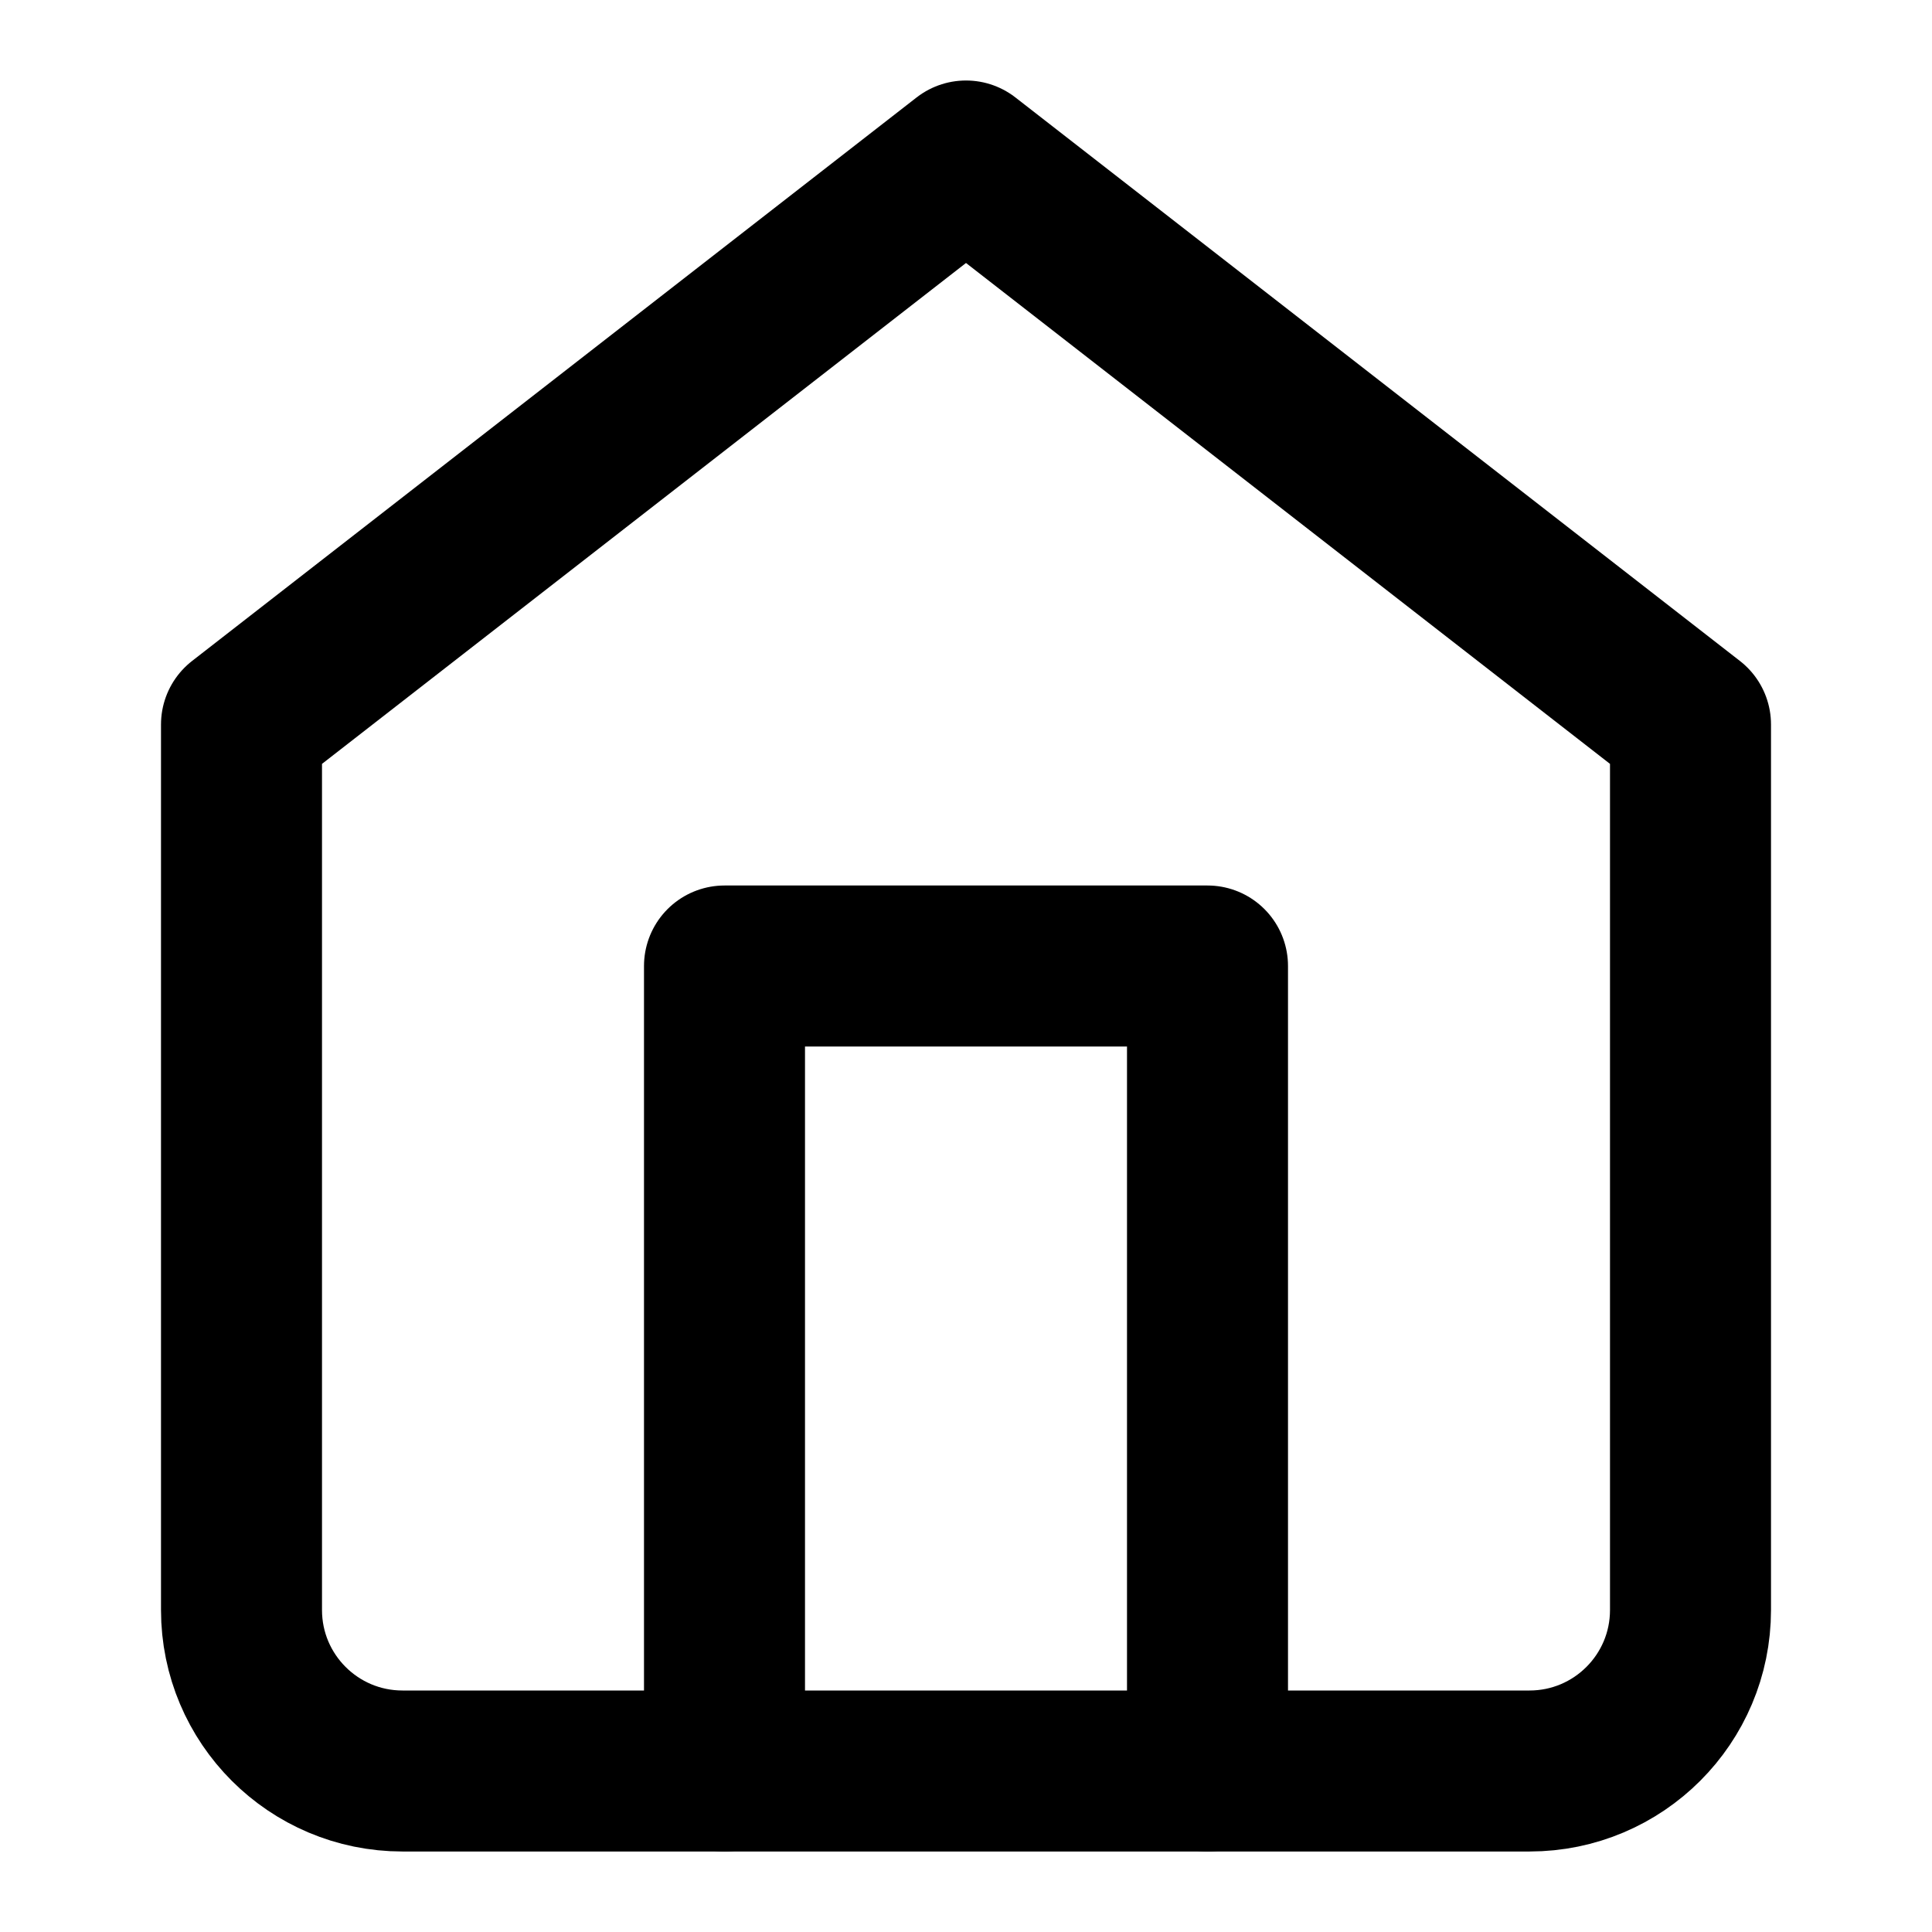
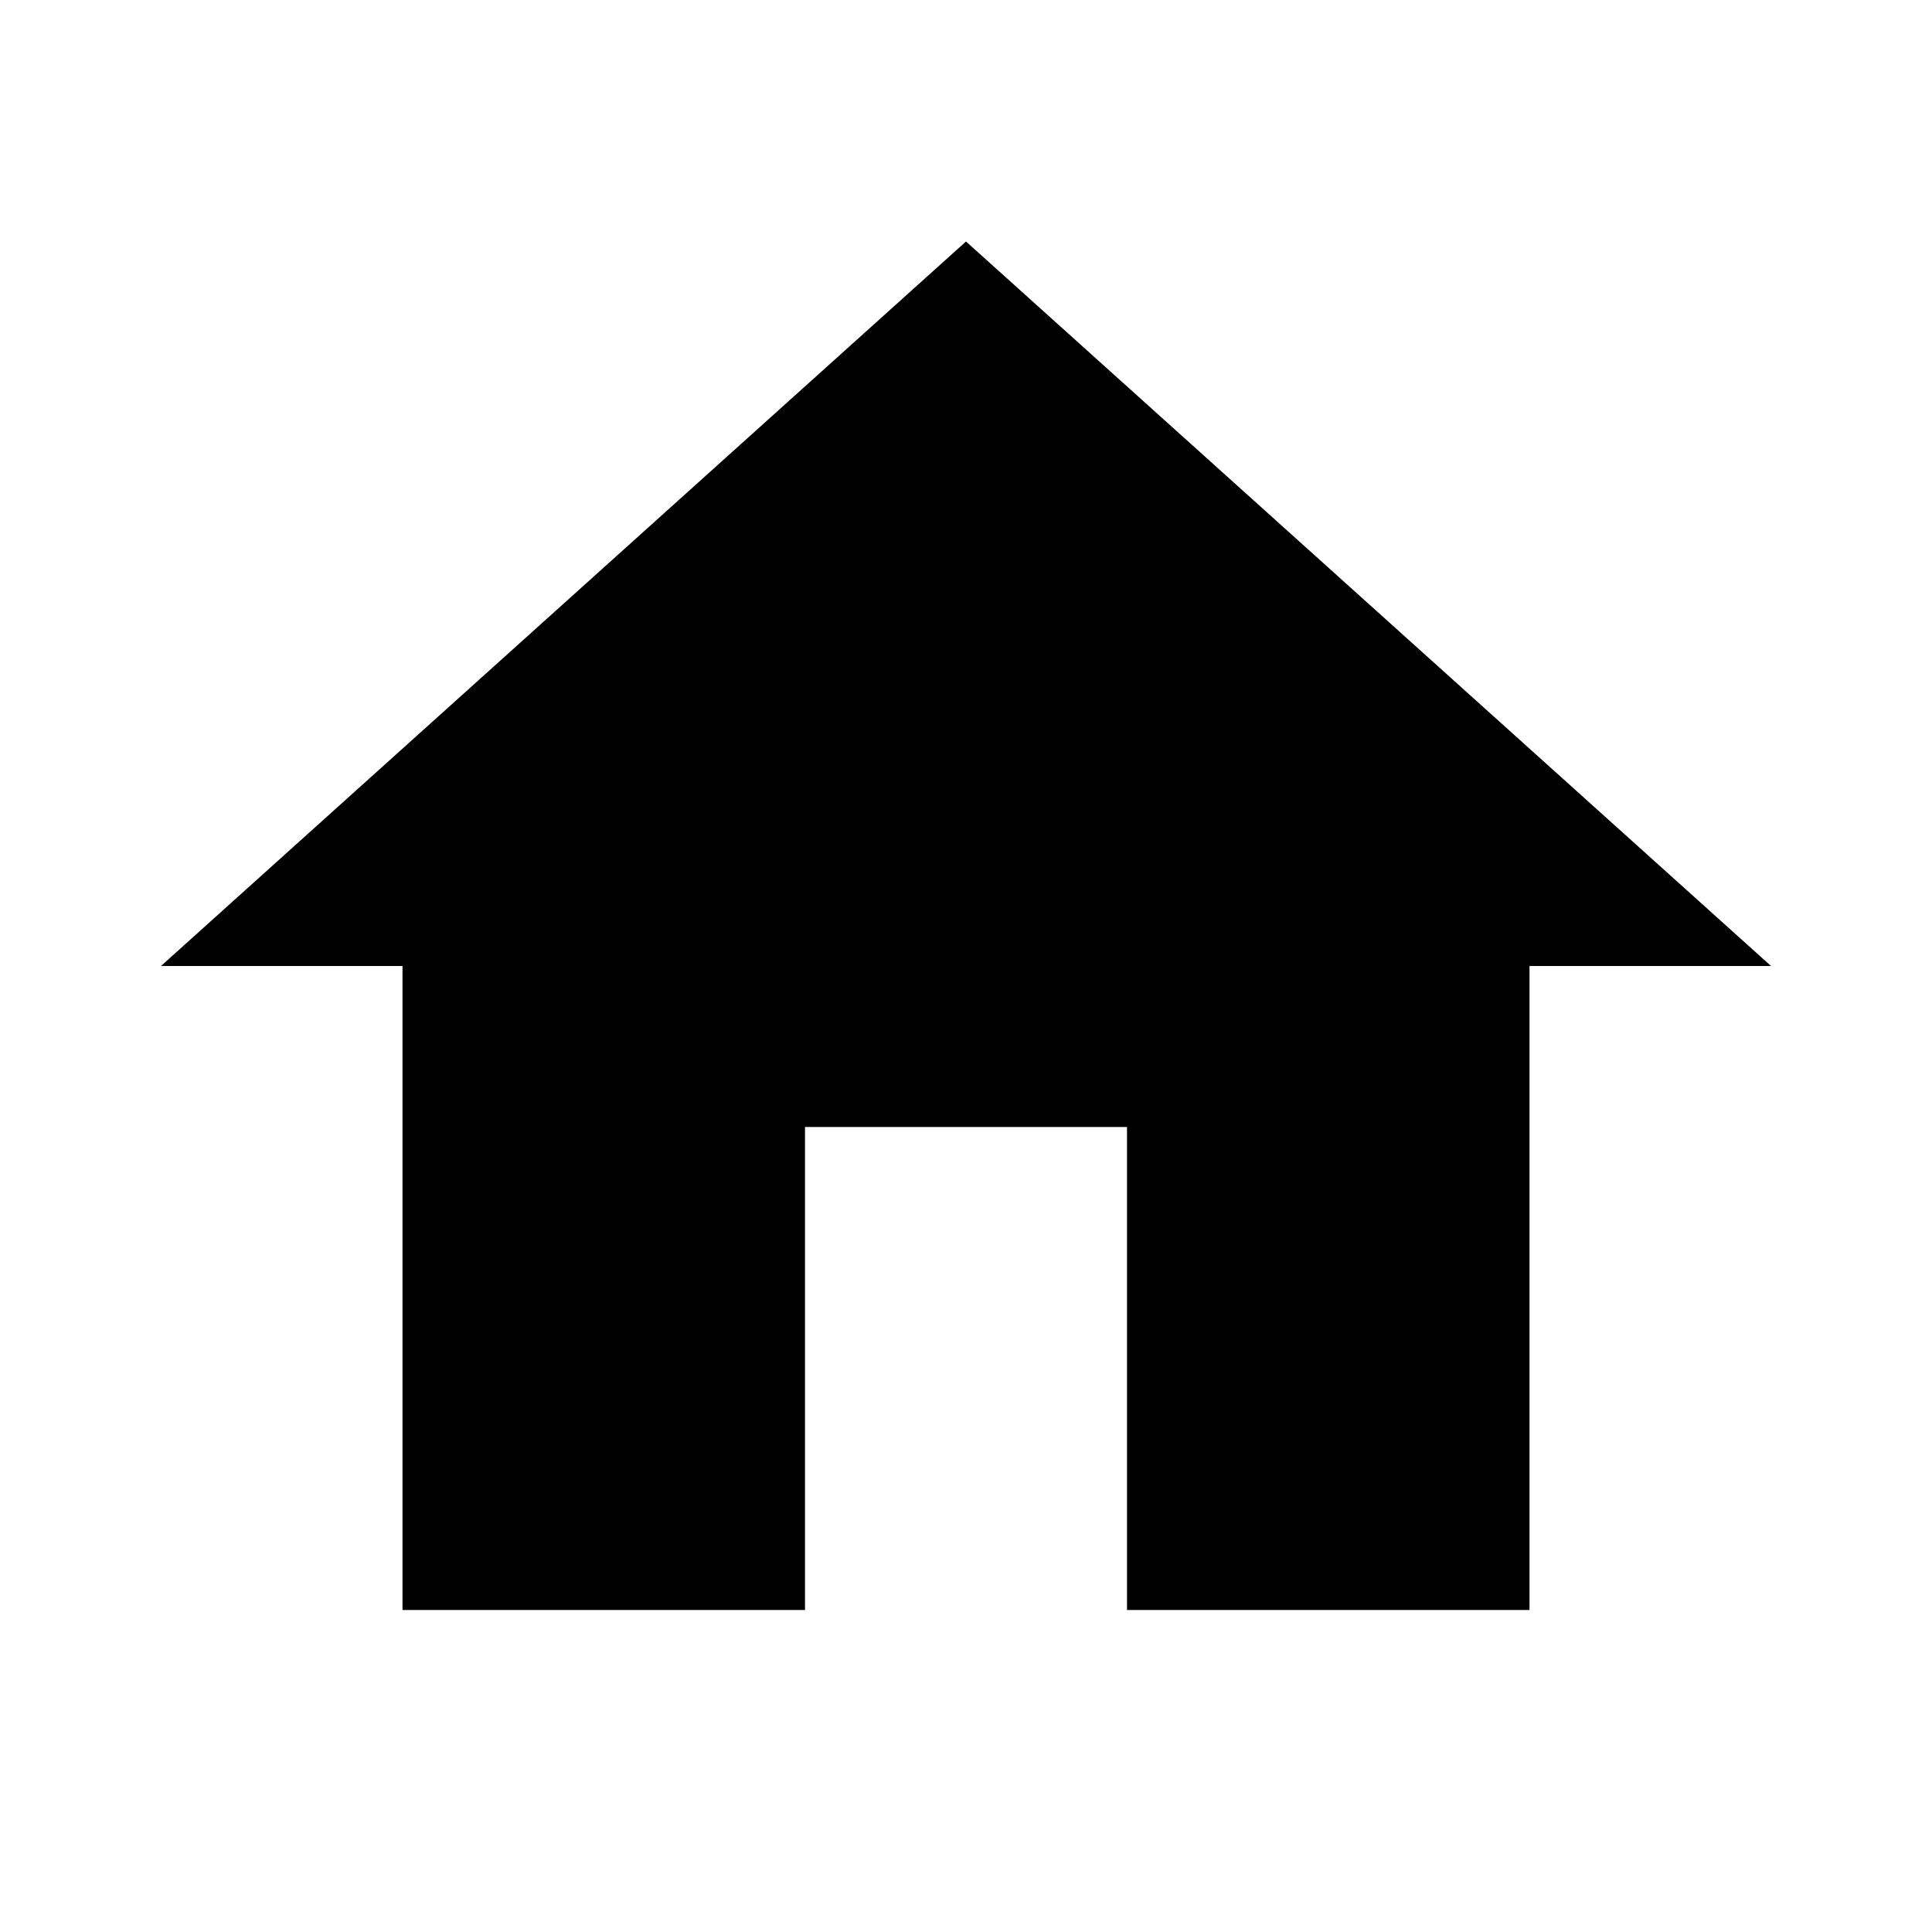
- <svg xmlns="http://www.w3.org/2000/svg" width="24" height="24" viewBox="0 0 24 24" fill="none" stroke="currentColor" stroke-width="2" stroke-linecap="round" stroke-linejoin="round" class="feather feather-home">
-   <path d="M3 9l9-7 9 7v11a2 2 0 0 1-2 2H5a2 2 0 0 1-2-2z" />
-   <polyline points="9 22 9 12 15 12 15 22" />
+ <svg xmlns="http://www.w3.org/2000/svg" viewBox="0 0 24 24" class="icon icon-home">
+   <path fill="currentColor" d="M10 20v-6h4v6h5v-8h3L12 3 2 12h3v8z" />
+   <path d="M0 0h24v24H0z" fill="none" />
</svg>
